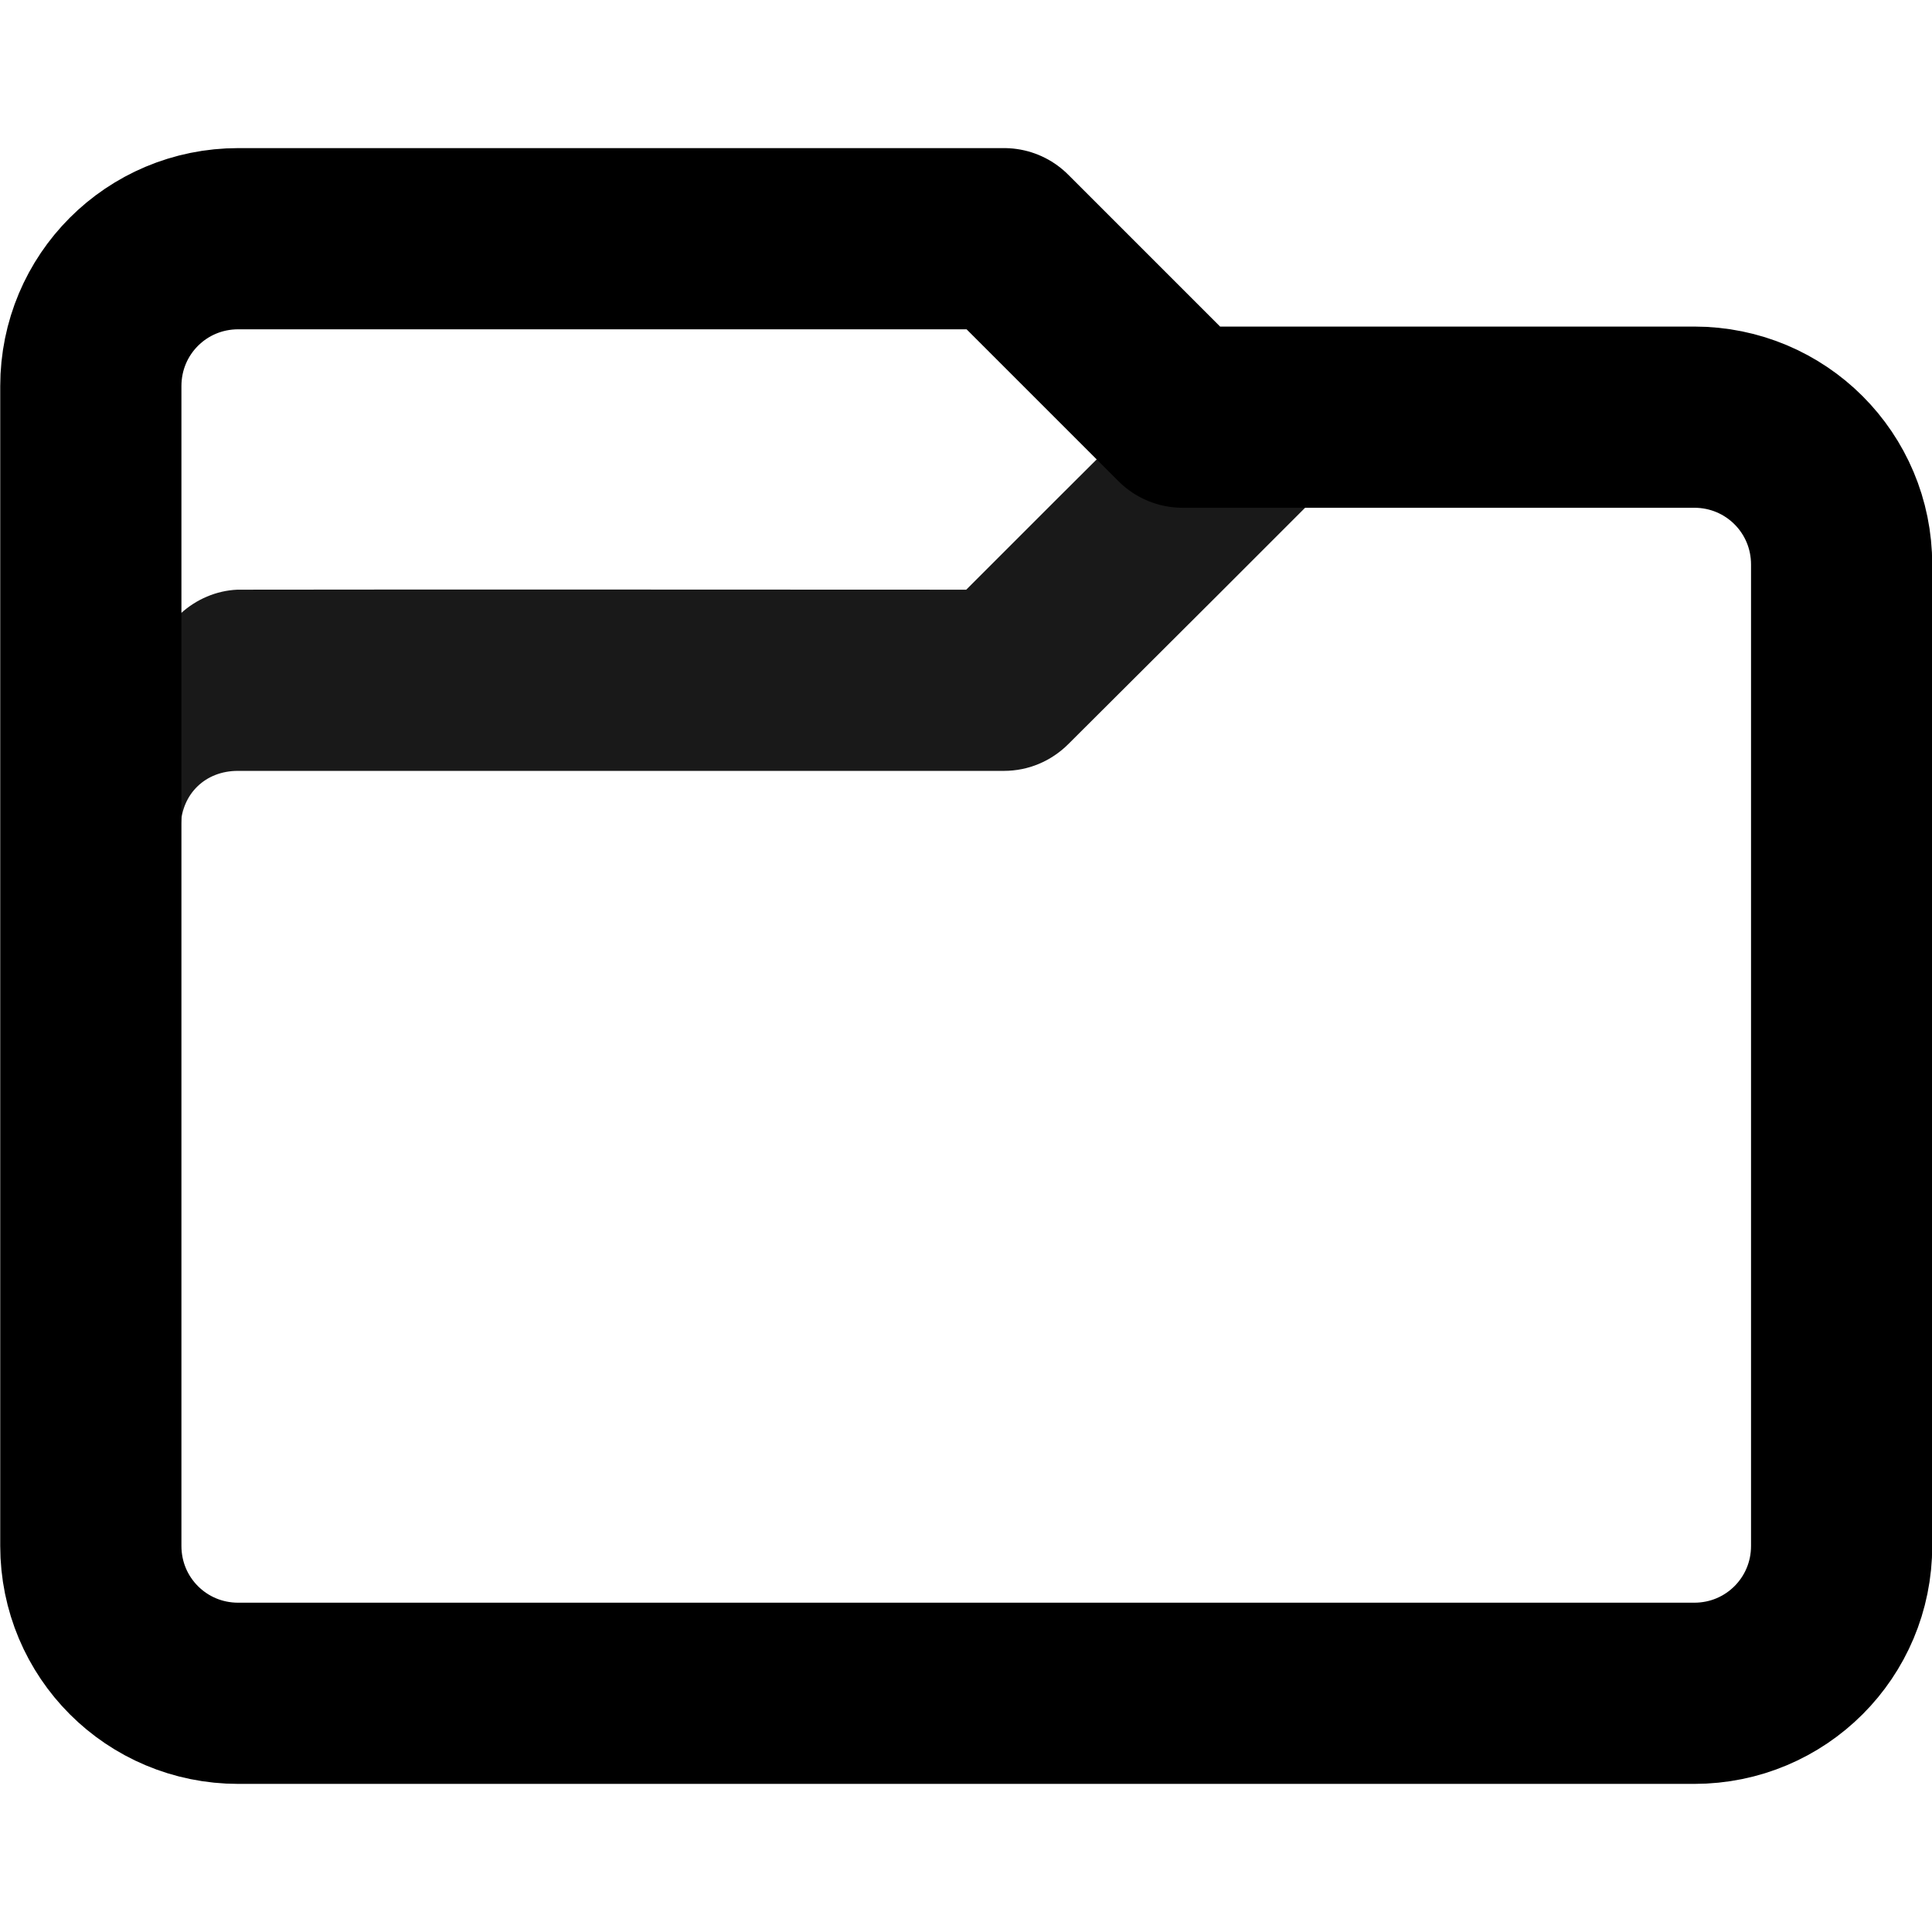
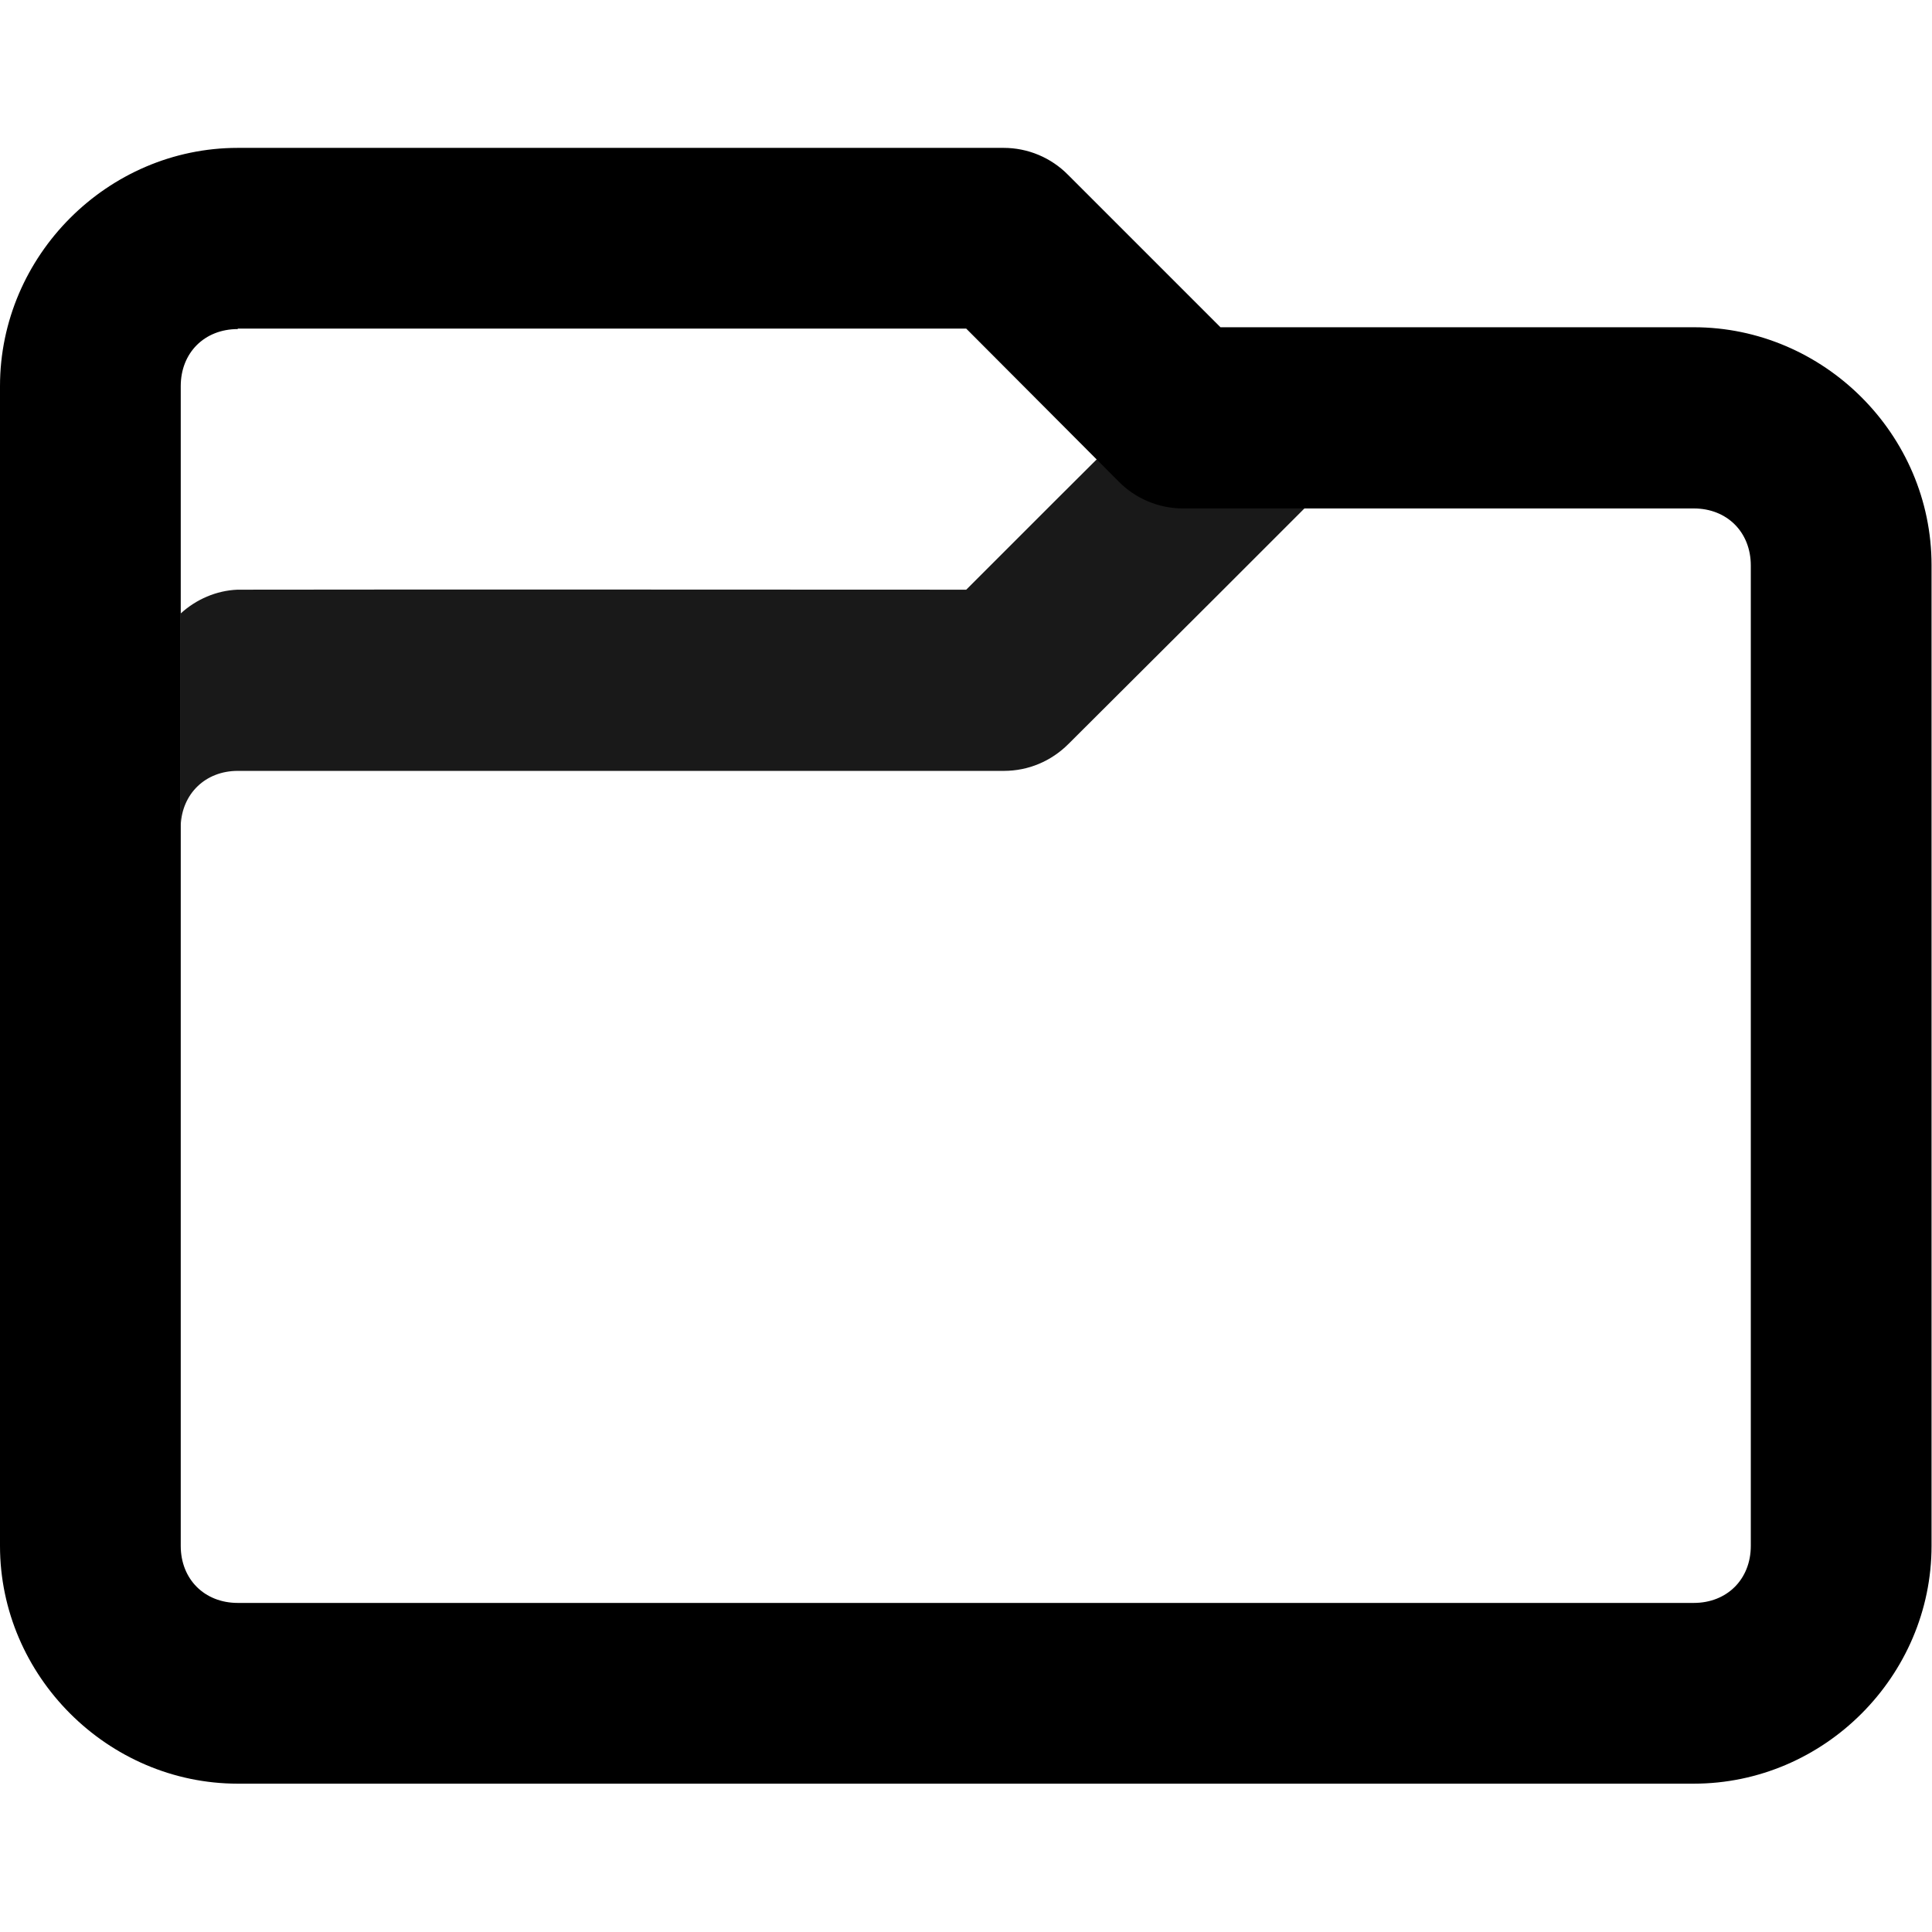
<svg xmlns="http://www.w3.org/2000/svg" id="svg8" version="1.1" viewBox="0 0 4.233 4.233" height="16" width="16">
  <defs id="defs2" />
  <g id="layer4" style="display:inline">
-     <path id="path869" style="color:#000000;font-style:normal;font-variant:normal;font-weight:normal;font-stretch:normal;font-size:medium;line-height:normal;font-family:sans-serif;font-variant-ligatures:normal;font-variant-position:normal;font-variant-caps:normal;font-variant-numeric:normal;font-variant-alternates:normal;font-variant-east-asian:normal;font-feature-settings:normal;font-variation-settings:normal;text-indent:0;text-align:start;text-decoration:none;text-decoration-line:none;text-decoration-style:solid;text-decoration-color:#000000;letter-spacing:normal;word-spacing:normal;text-transform:none;writing-mode:lr-tb;direction:ltr;text-orientation:mixed;dominant-baseline:auto;baseline-shift:baseline;text-anchor:start;white-space:normal;shape-padding:0;shape-margin:0;inline-size:0;clip-rule:nonzero;display:inline;overflow:visible;visibility:visible;opacity:0.9;isolation:auto;mix-blend-mode:normal;color-interpolation:sRGB;color-interpolation-filters:linearRGB;solid-color:#000000;solid-opacity:1;vector-effect:none;fill:#000000;fill-opacity:1;fill-rule:nonzero;stroke:none;stroke-width:1;stroke-linecap:butt;stroke-linejoin:round;stroke-miterlimit:4;stroke-dasharray:none;stroke-dashoffset:0;stroke-opacity:1;paint-order:stroke fill markers;color-rendering:auto;image-rendering:auto;shape-rendering:auto;text-rendering:auto;enable-background:accumulate;stop-color:#000000;stop-opacity:1" d="M 2.31,1.099 2.117,1.292 c -0.548,0 -1.067,-7.9e-4 -1.597,0 -0.046,0.002 -0.09,0.021 -0.124,0.052 v 0.456 0.004 0.004 c 0.003,-0.069 0.054,-0.119 0.125,-0.119 h 0.008 0.004 1.667 c 0.053,-1.442e-4 0.103,-0.021 0.141,-0.059 L 2.673,1.299 2.938,1.034 c -0.363,-0.199 0,0 -0.363,-0.199 z" />
-     <path id="path885" style="display:inline;fill:none;fill-opacity:1;stroke:#000000;stroke-width:0.397;stroke-linejoin:round;stroke-miterlimit:4;stroke-dasharray:none;stroke-opacity:1;paint-order:stroke fill markers" d="m 0.522,0.523 c -0.179,0 -0.323,0.144 -0.323,0.323 6e-8,0.847 -1.2e-7,1.694 -2.3e-7,2.541 -7e-8,0.179 0.144,0.323 0.323,0.323 H 3.712 c 0.179,0 0.323,-0.144 0.323,-0.323 3e-7,-0.717 2e-7,-1.433 2e-7,-2.15 0,-0.179 -0.144,-0.323 -0.323,-0.323 H 2.591 L 2.2,0.523 Z" />
+     <g id="g1">
+       <path id="path869" style="color:#000000;font-style:normal;font-variant:normal;font-weight:normal;font-stretch:normal;font-size:medium;line-height:normal;font-family:sans-serif;font-variant-ligatures:normal;font-variant-position:normal;font-variant-caps:normal;font-variant-numeric:normal;font-variant-alternates:normal;font-variant-east-asian:normal;font-feature-settings:normal;font-variation-settings:normal;text-indent:0;text-align:start;text-decoration:none;text-decoration-line:none;text-decoration-style:solid;text-decoration-color:#000000;letter-spacing:normal;word-spacing:normal;text-transform:none;writing-mode:lr-tb;direction:ltr;text-orientation:mixed;dominant-baseline:auto;baseline-shift:baseline;text-anchor:start;white-space:normal;shape-padding:0;shape-margin:0;inline-size:0;clip-rule:nonzero;display:inline;overflow:visible;visibility:visible;opacity:0.9;isolation:auto;mix-blend-mode:normal;color-interpolation:sRGB;color-interpolation-filters:linearRGB;solid-color:#000000;solid-opacity:1;vector-effect:none;fill:#000000;fill-opacity:1;fill-rule:nonzero;stroke:none;stroke-width:1;stroke-linecap:butt;stroke-linejoin:round;stroke-miterlimit:4;stroke-dasharray:none;stroke-dashoffset:0;stroke-opacity:1;paint-order:stroke fill markers;color-rendering:auto;image-rendering:auto;shape-rendering:auto;text-rendering:auto;enable-background:accumulate;stop-color:#000000;stop-opacity:1" d="M 2.31,1.099 2.117,1.292 c -0.548,0 -1.067,-7.9e-4 -1.597,0 -0.046,0.002 -0.09,0.021 -0.124,0.052 v 0.456 0.004 0.004 c 0.003,-0.069 0.054,-0.119 0.125,-0.119 h 0.008 0.004 1.667 c 0.053,-1.442e-4 0.103,-0.021 0.141,-0.059 L 2.673,1.299 2.938,1.034 c -0.363,-0.199 0,0 -0.363,-0.199 z" />
+       <path style="baseline-shift:baseline;display:inline;overflow:visible;vector-effect:none;stroke-linejoin:round;paint-order:stroke fill markers;enable-background:accumulate;stop-color:#000000;stop-opacity:1;opacity:1" d="M 0.521,0.324 C 0.236,0.324 0,0.56 0,0.846 V 3.387 C -1.1164413e-7,3.672 0.236,3.908 0.521,3.908 H 3.711 c 0.286,0 0.521,-0.236 0.521,-0.521 V 1.238 c 0,-0.286 -0.236,-0.521 -0.521,-0.521 H 2.674 L 2.34,0.383 a 0.198,0.198 0 0 0 -0.141,-0.059 z m 0,0.396 H 2.117 L 2.451,1.055 a 0.198,0.198 0 0 0 0.141,0.059 h 1.119 c 0.073,0 0.125,0.052 0.125,0.125 v 2.148 c 0,0.073 -0.052,0.125 -0.125,0.125 H 0.521 c -0.073,0 -0.125,-0.052 -0.125,-0.125 V 0.846 c 0,-0.073 0.052,-0.125 0.125,-0.125 z" id="path885" />
+     </g>
  </g>
</svg>
